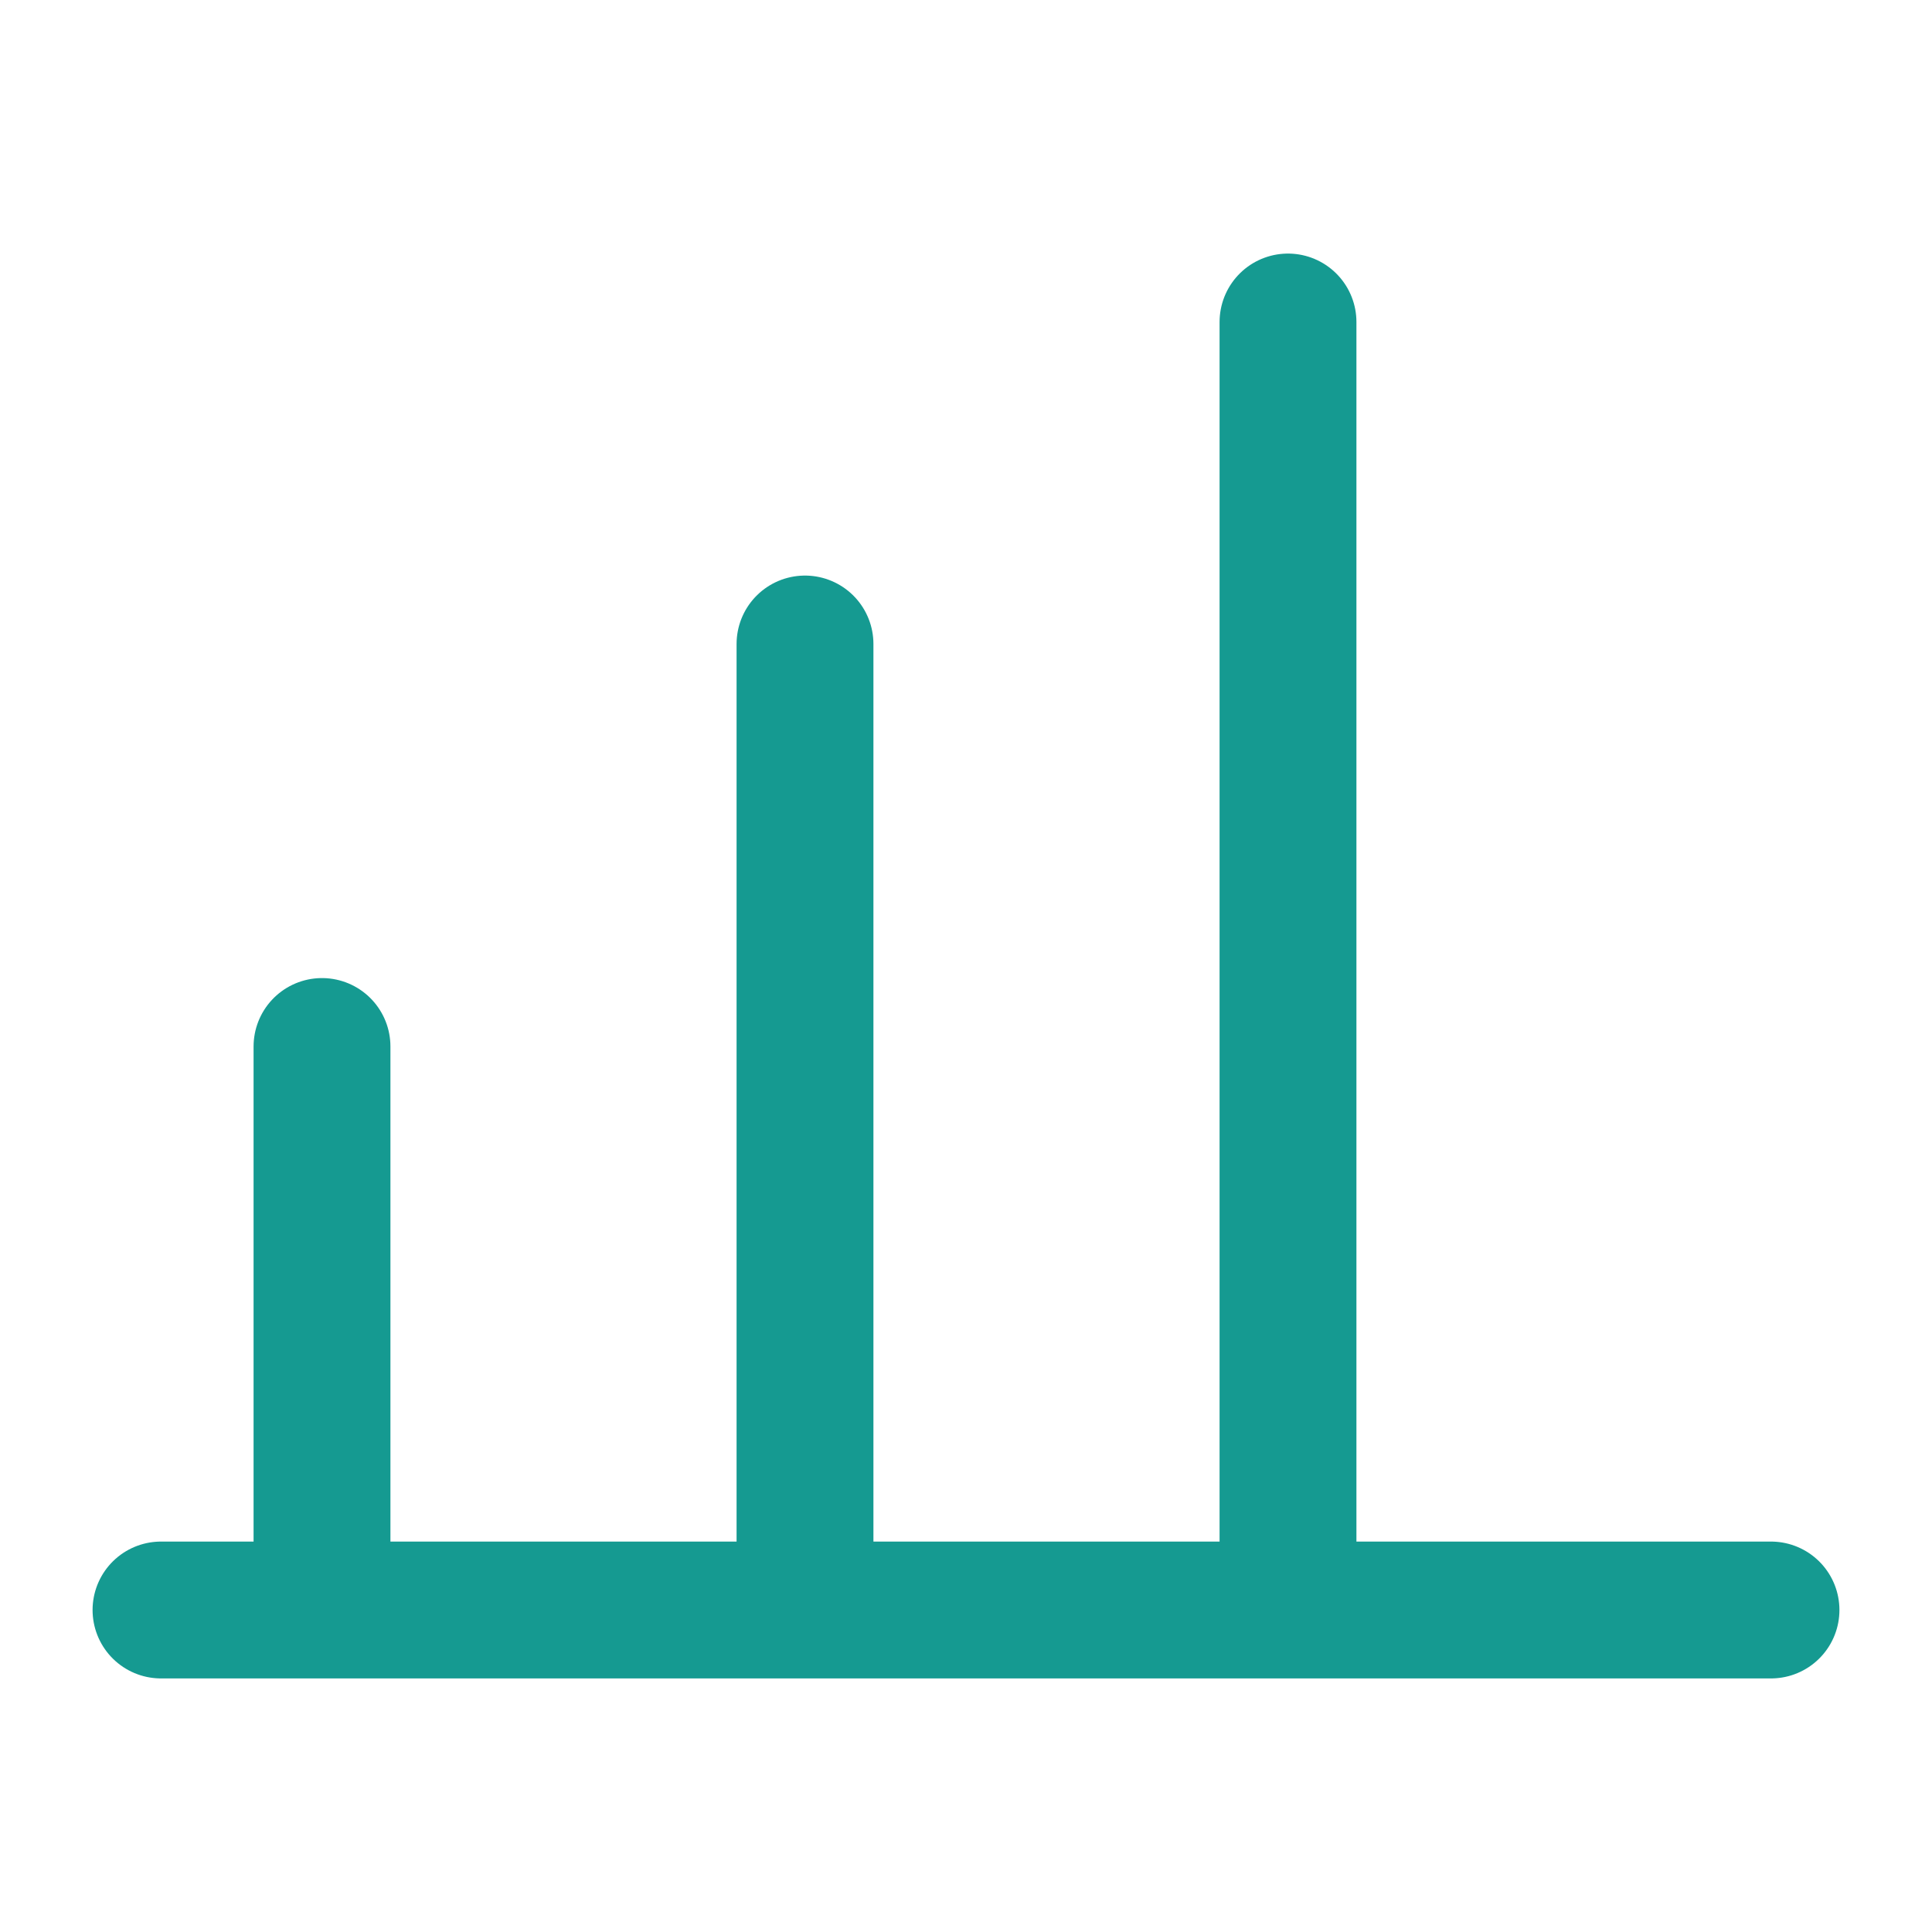
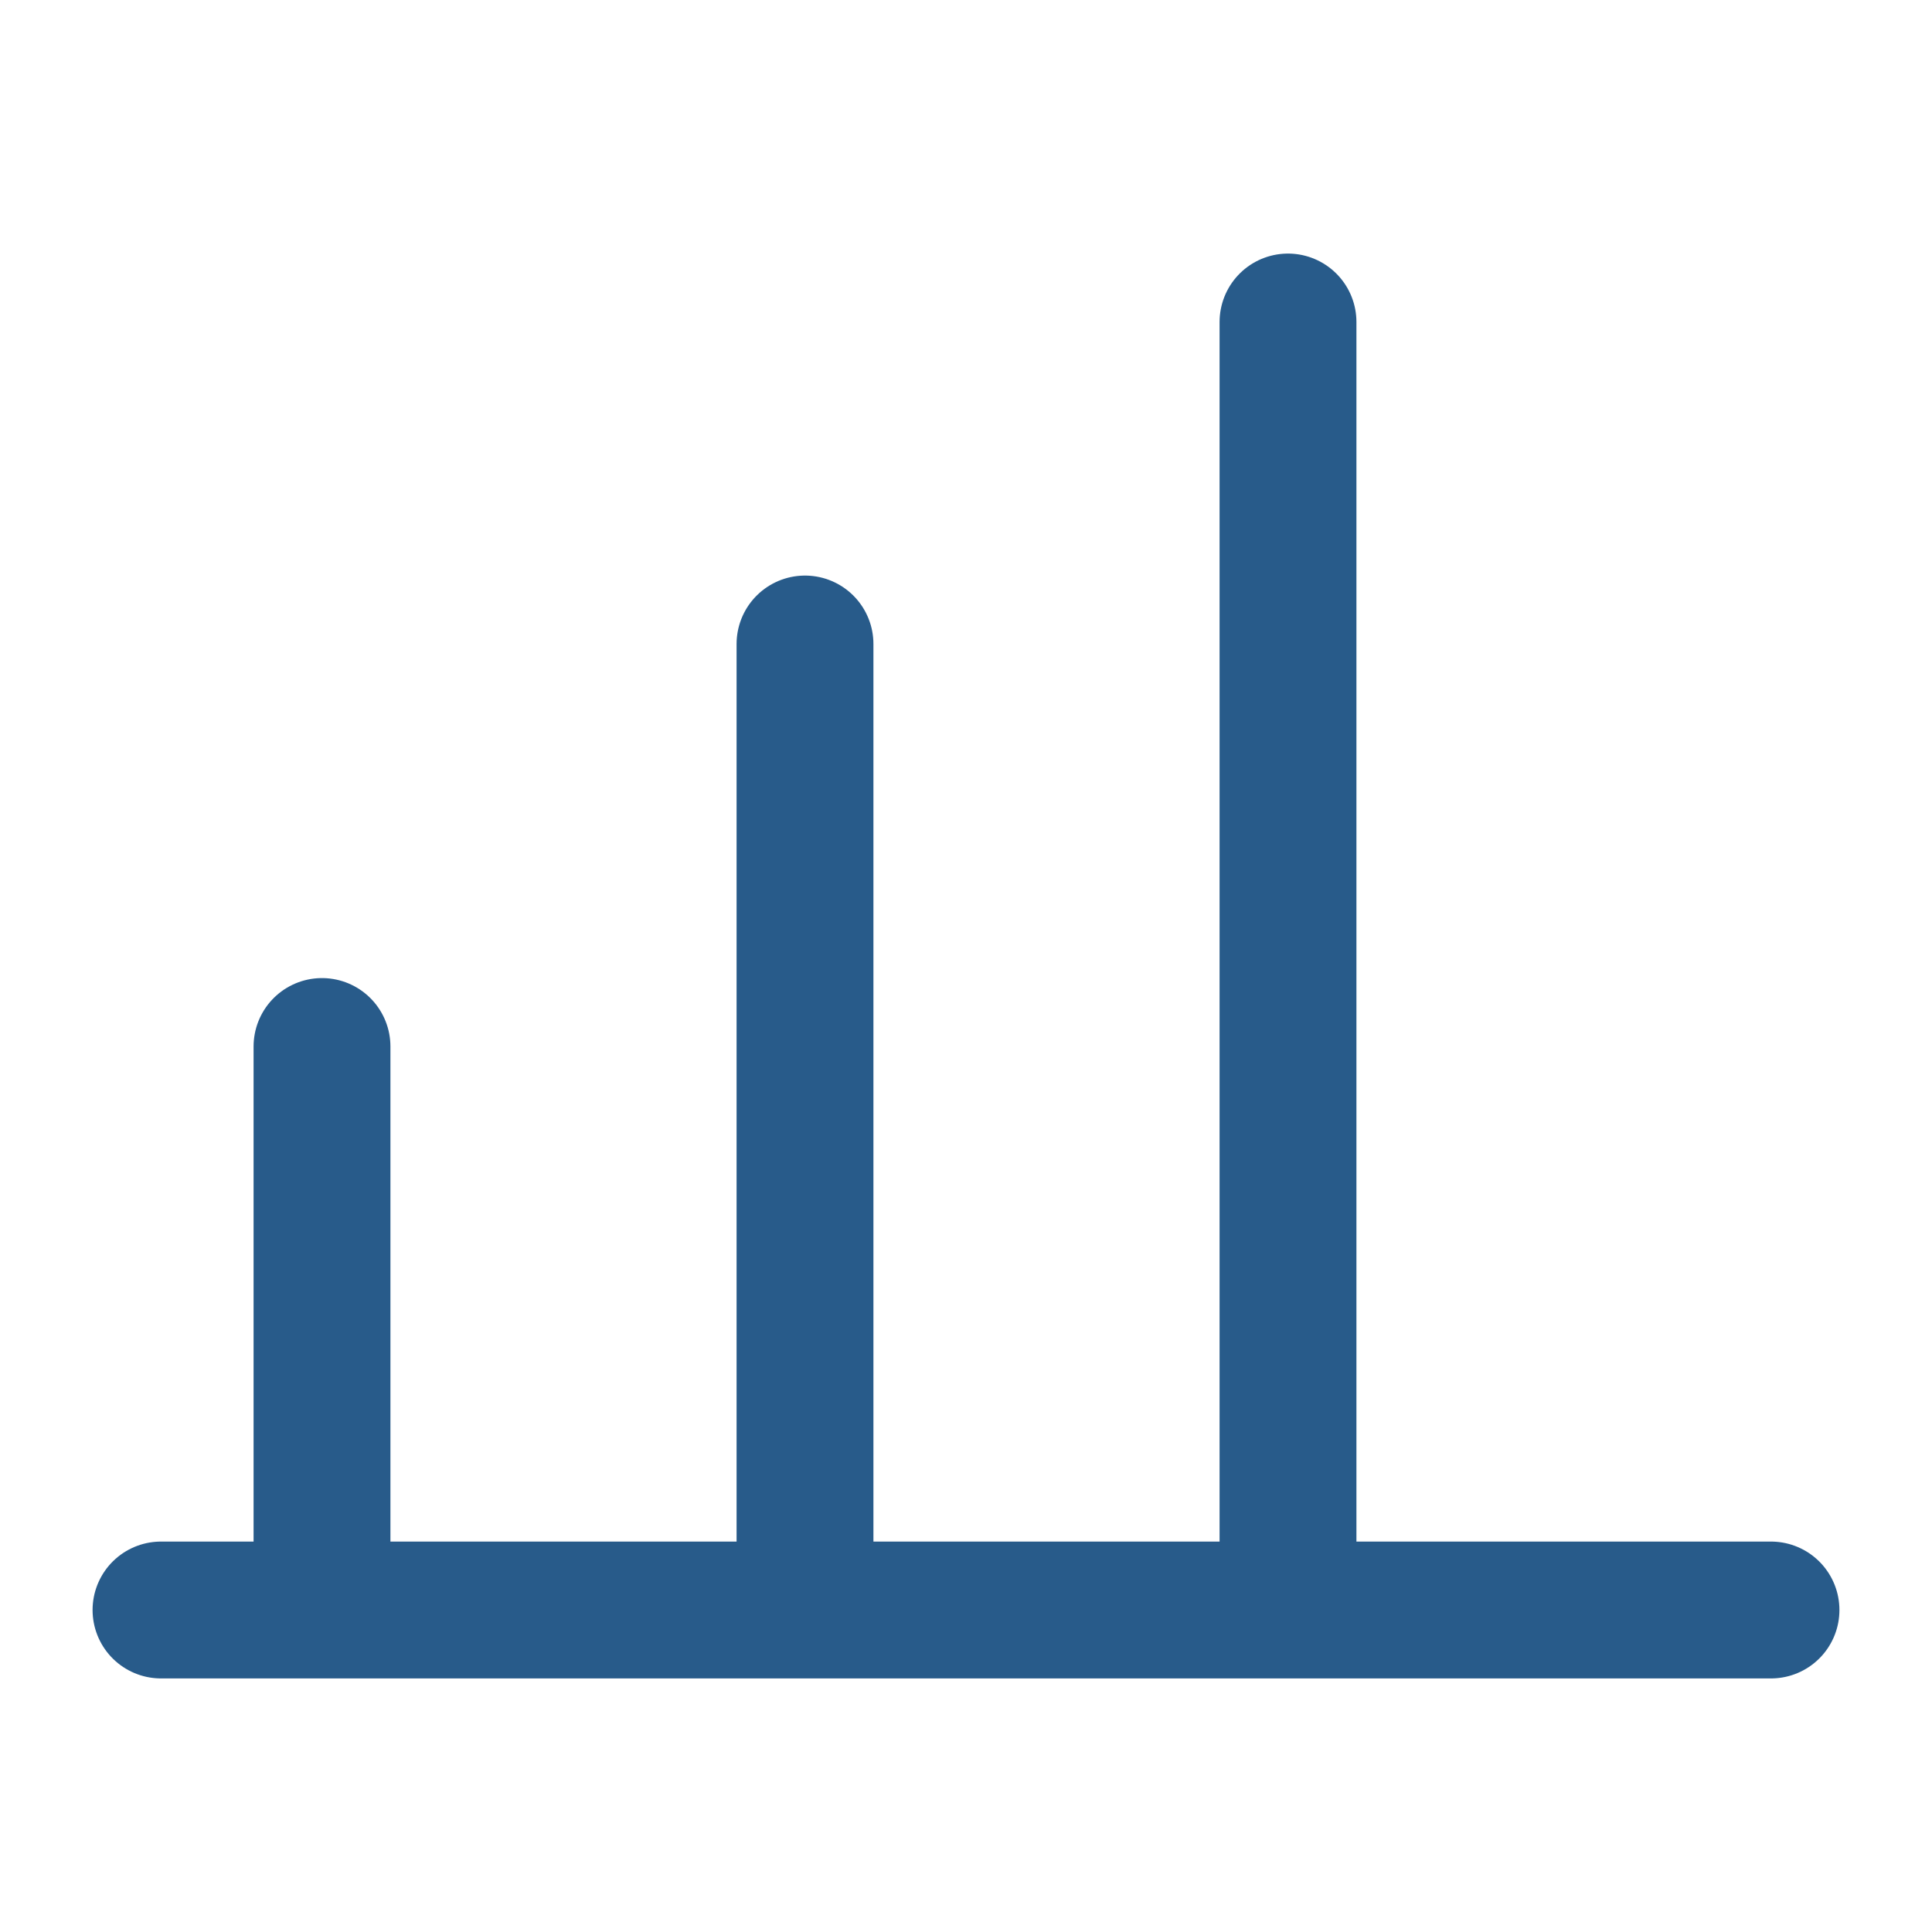
<svg xmlns="http://www.w3.org/2000/svg" width="24" height="24" viewBox="0 0 24 24">
-   <path d="M4 20V13M10 20V8M16 20V4M22 20H2" fill="none" stroke="#159A91" stroke-width="1.7" stroke-linecap="round" stroke-linejoin="round" />
+   <path d="M4 20V13M10 20V8M16 20V4M22 20H2" fill="none" stroke="#285B8A" stroke-width="1.7" stroke-linecap="round" stroke-linejoin="round" />
</svg>
